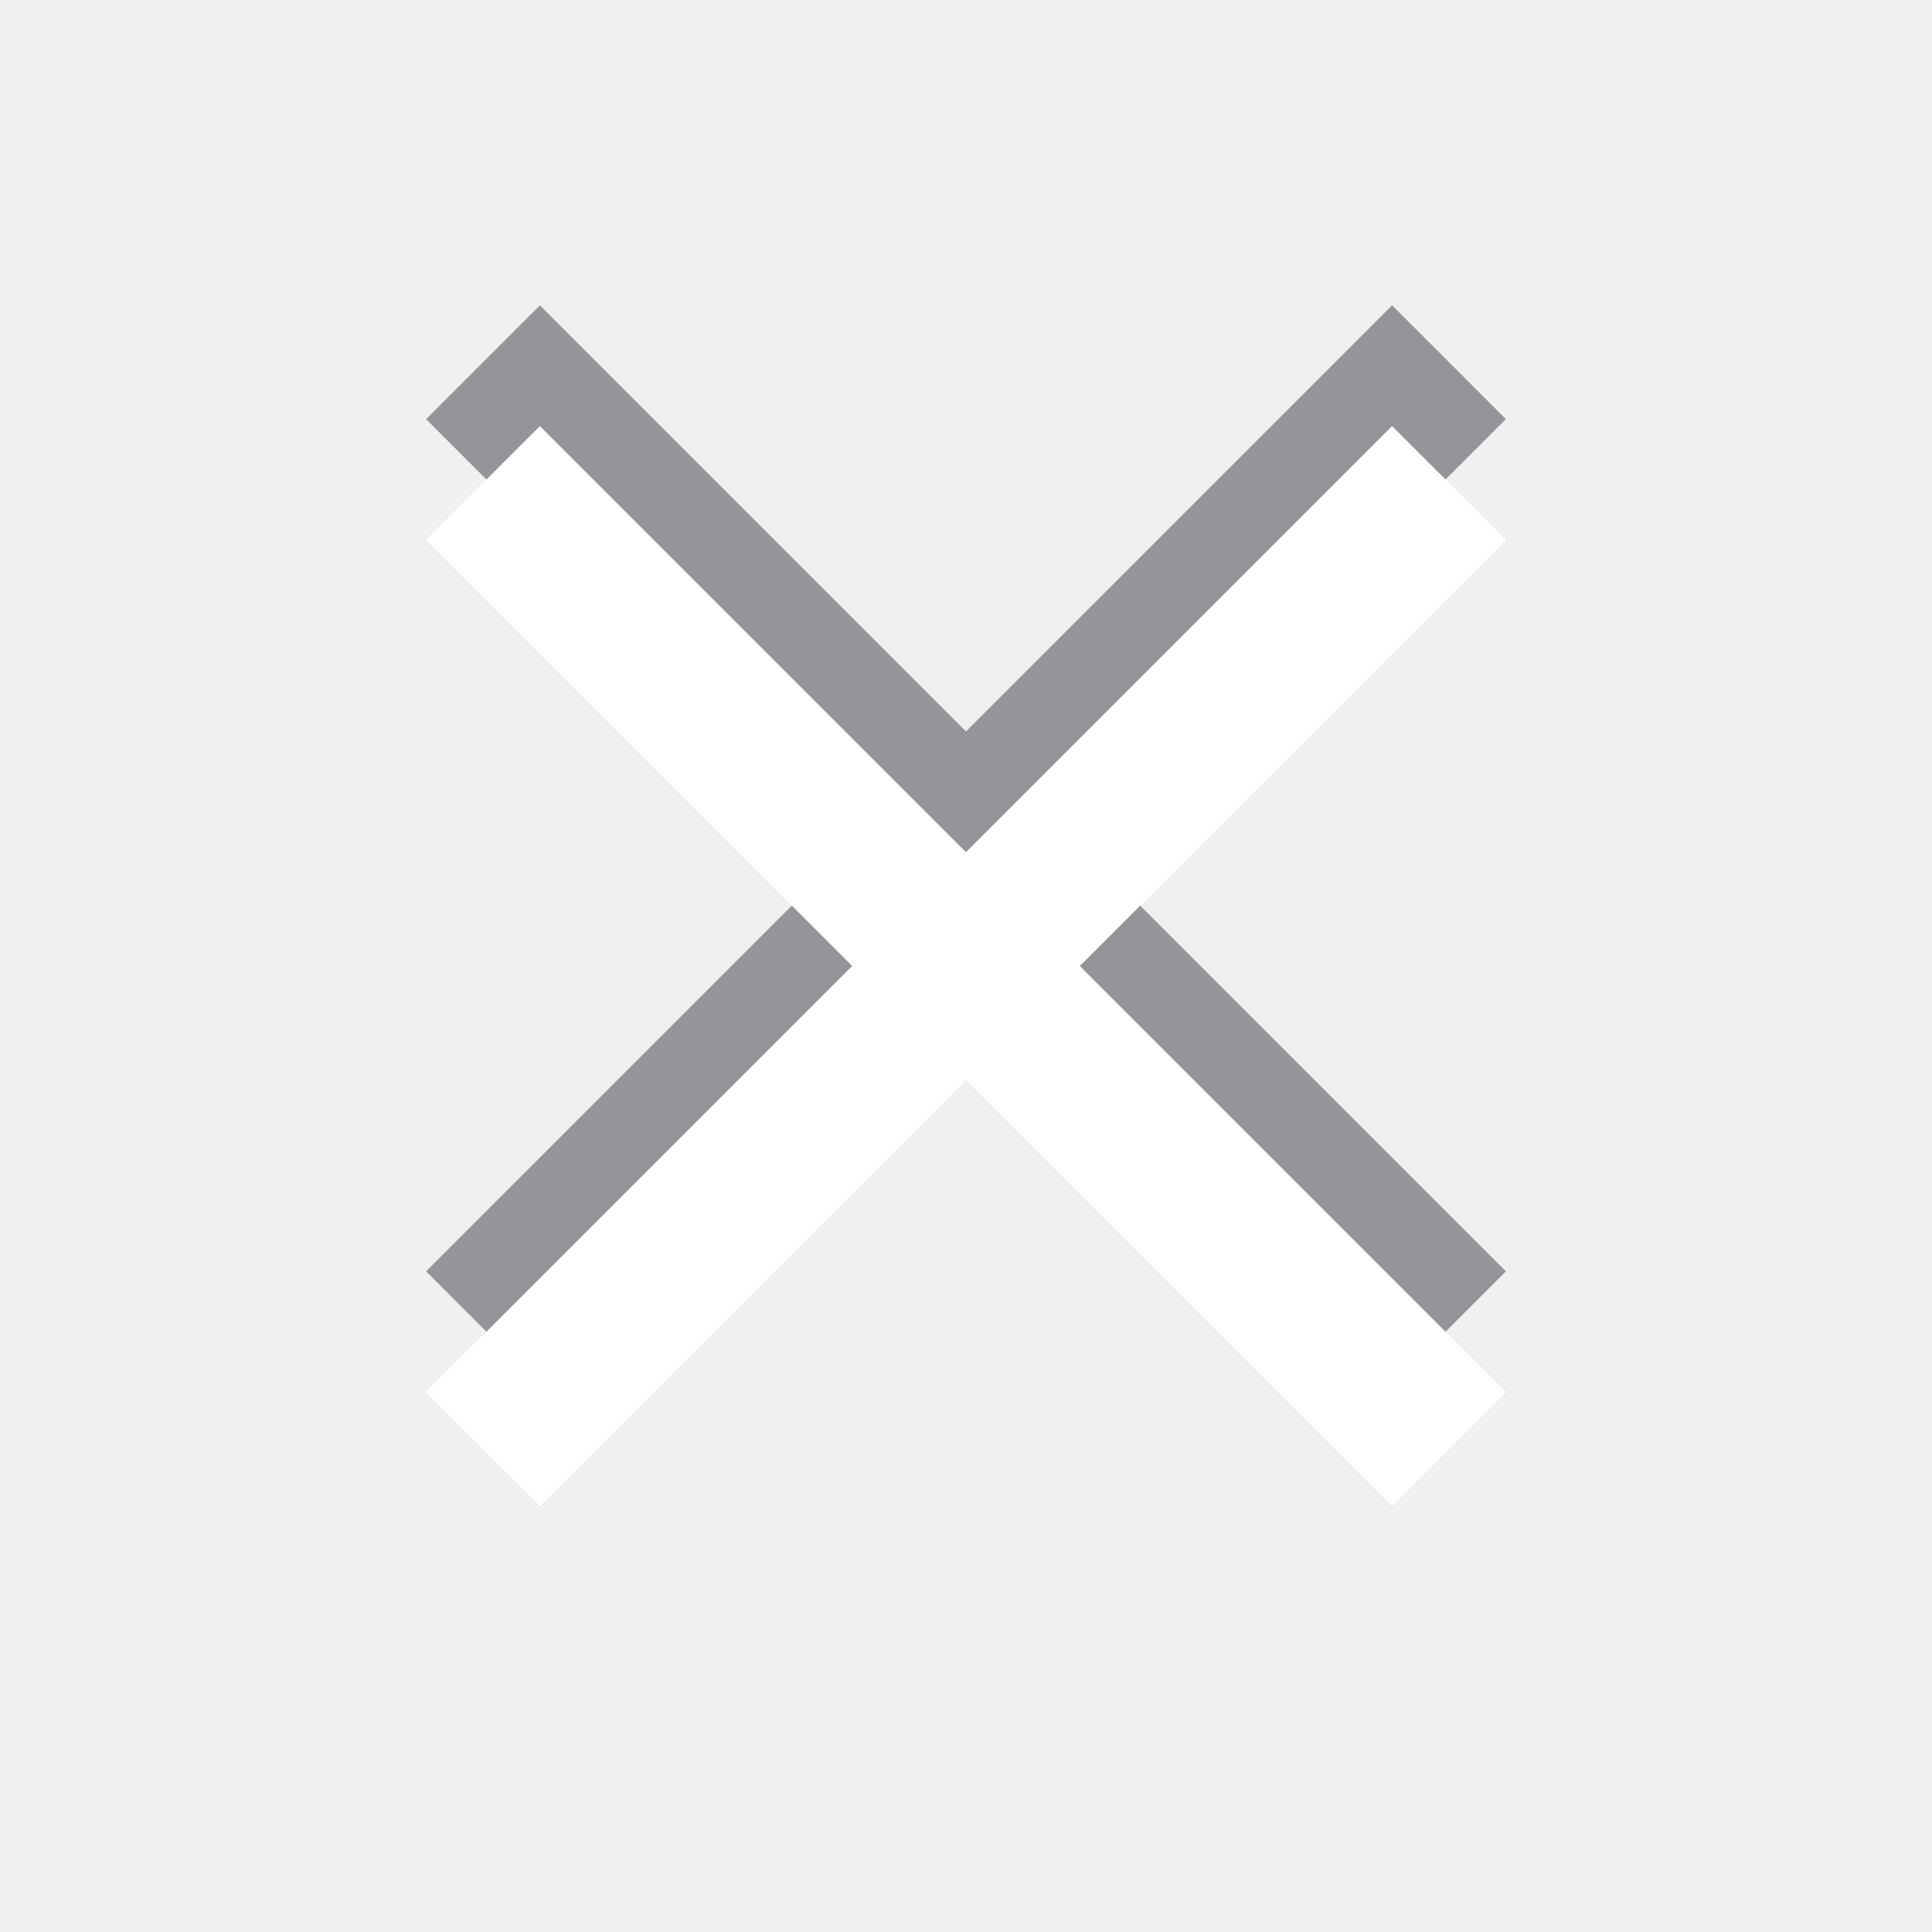
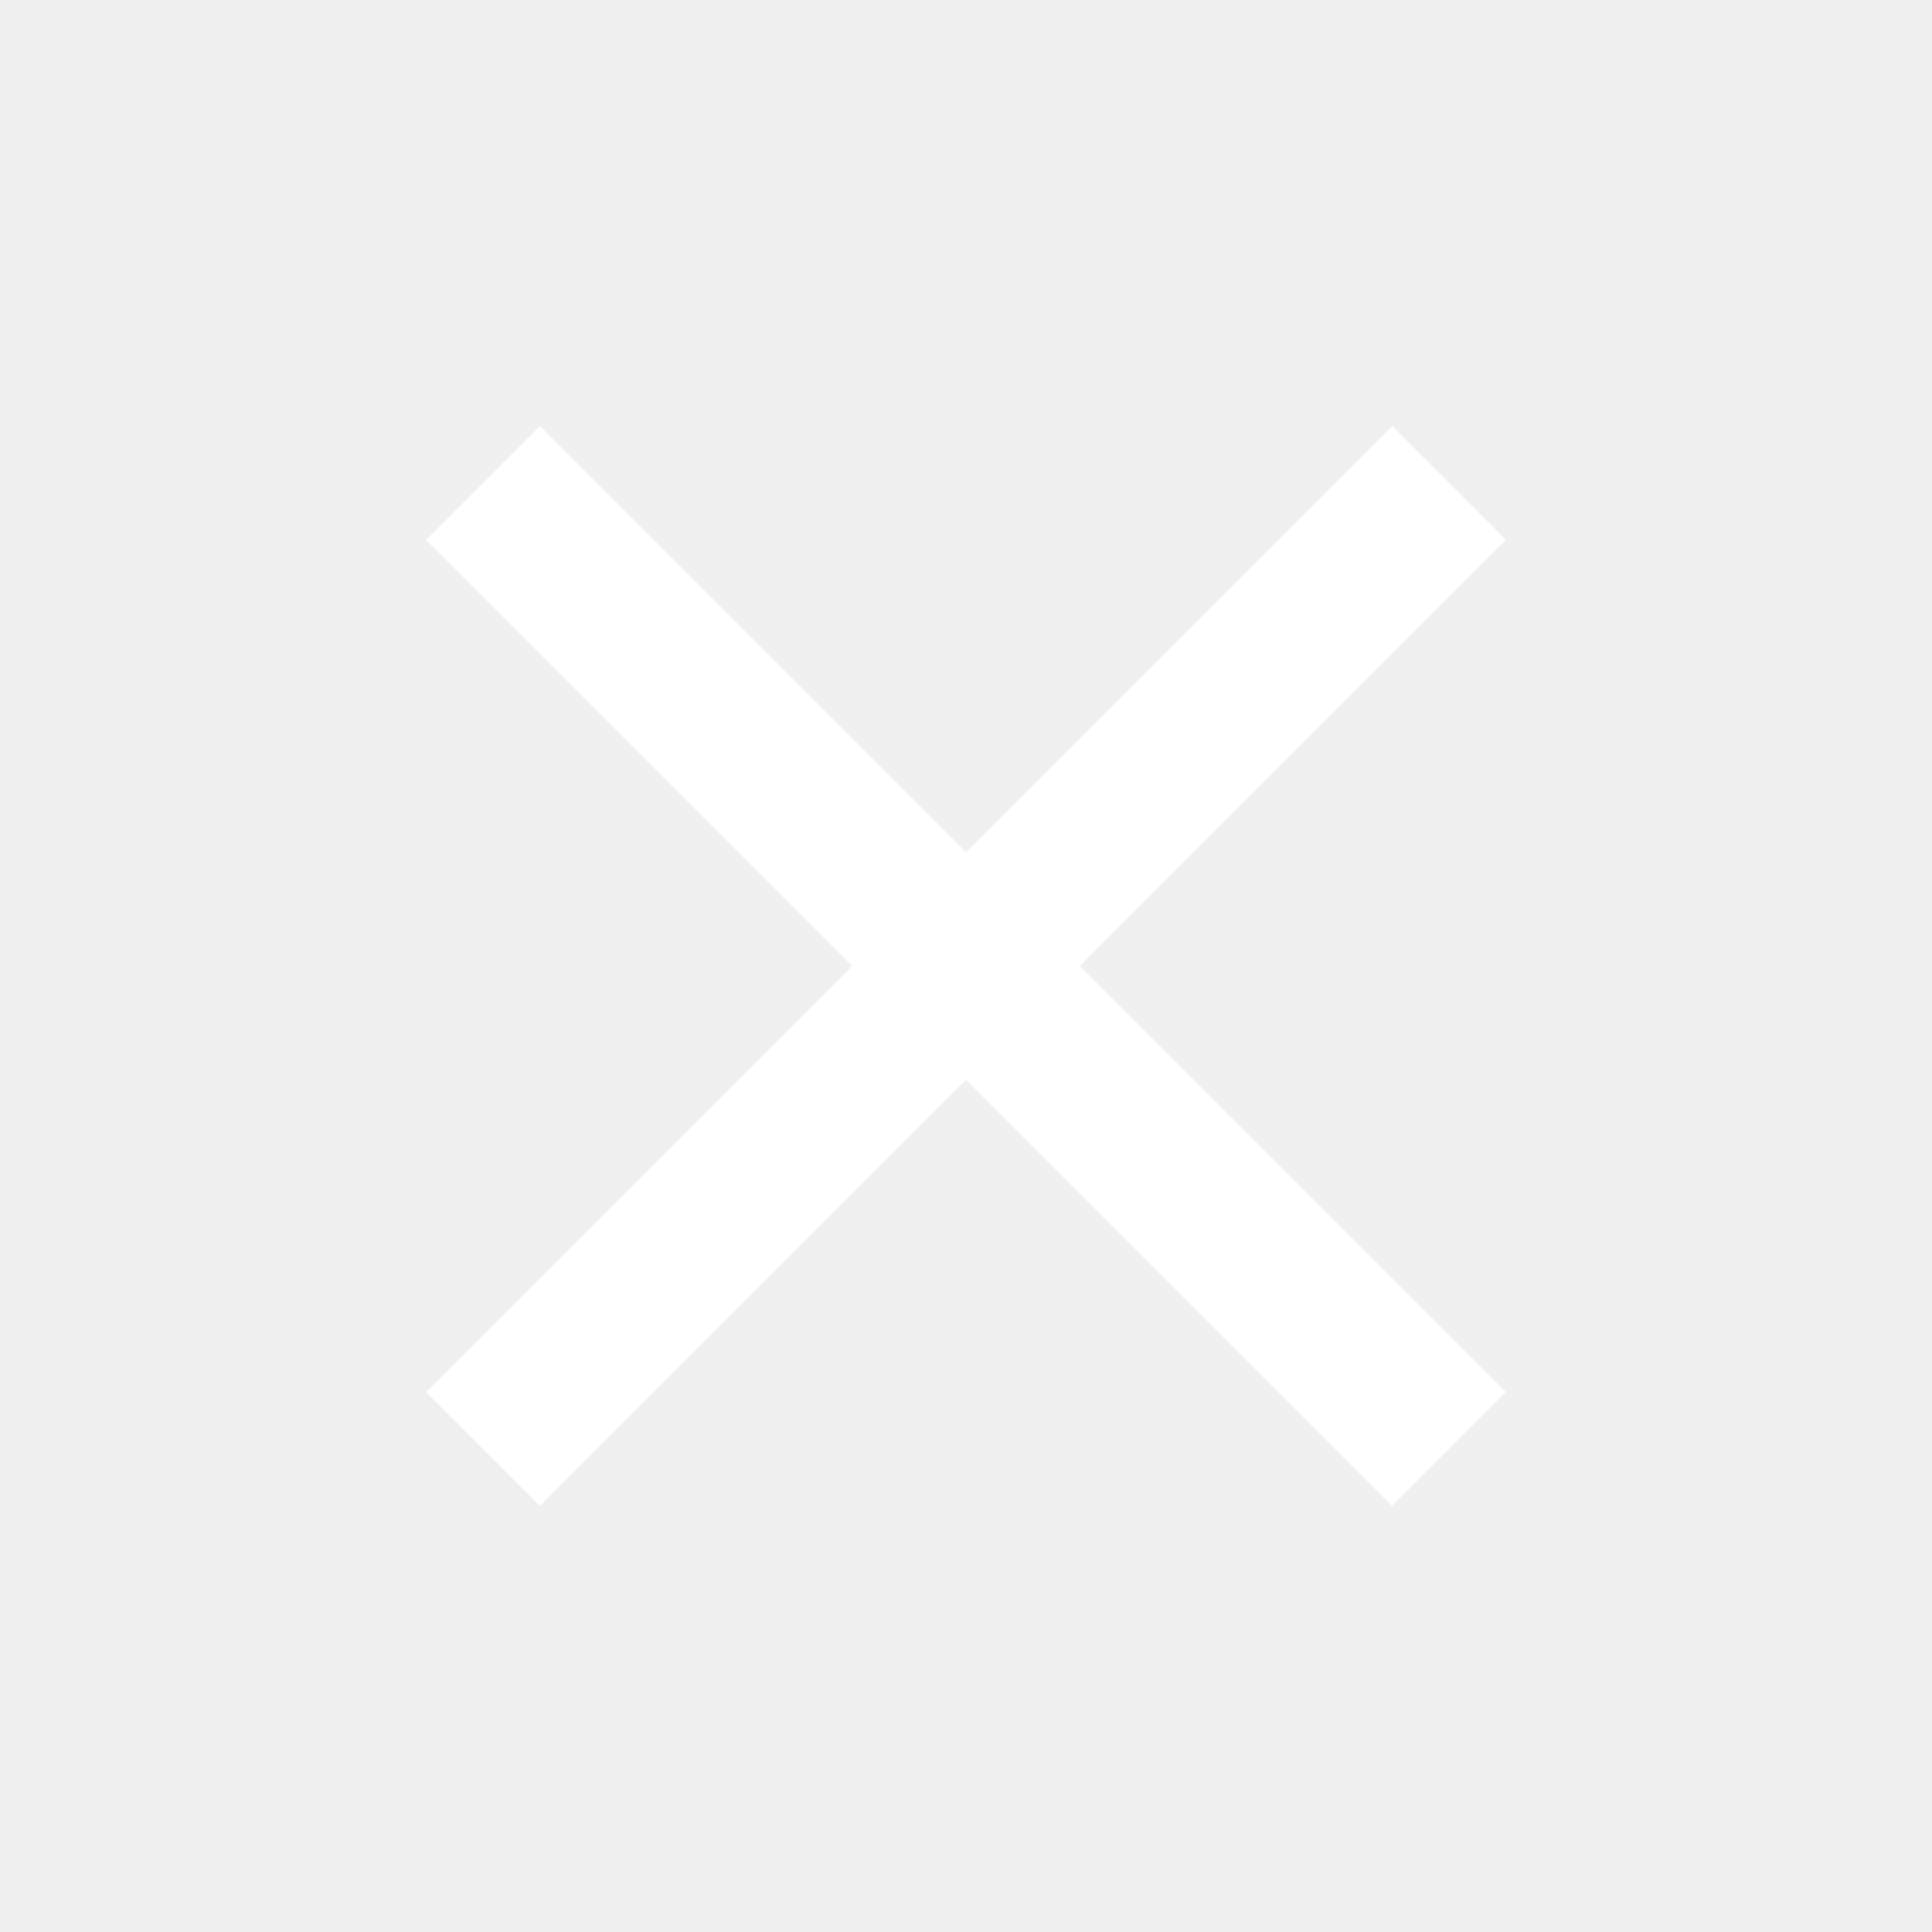
<svg xmlns="http://www.w3.org/2000/svg" version="1.1" id="Layer_1" x="0px" y="0px" width="16px" height="16px" viewBox="0 0 16 16" enable-background="new 0 0 16 16" xml:space="preserve">
-   <line fill="none" stroke="#939598" stroke-width="1.333" stroke-miterlimit="10" x1="4" y1="11" x2="12" y2="3" />
-   <line fill="none" stroke="#939598" stroke-width="1.333" stroke-miterlimit="10" x1="12" y1="11" x2="4" y2="3" />
  <line fill="none" stroke="#FFFFFF" stroke-width="1.333" stroke-miterlimit="10" x1="4" y1="12" x2="12" y2="4" />
  <line fill="none" stroke="#FFFFFF" stroke-width="1.333" stroke-miterlimit="10" x1="12" y1="12" x2="4" y2="4" />
</svg>
